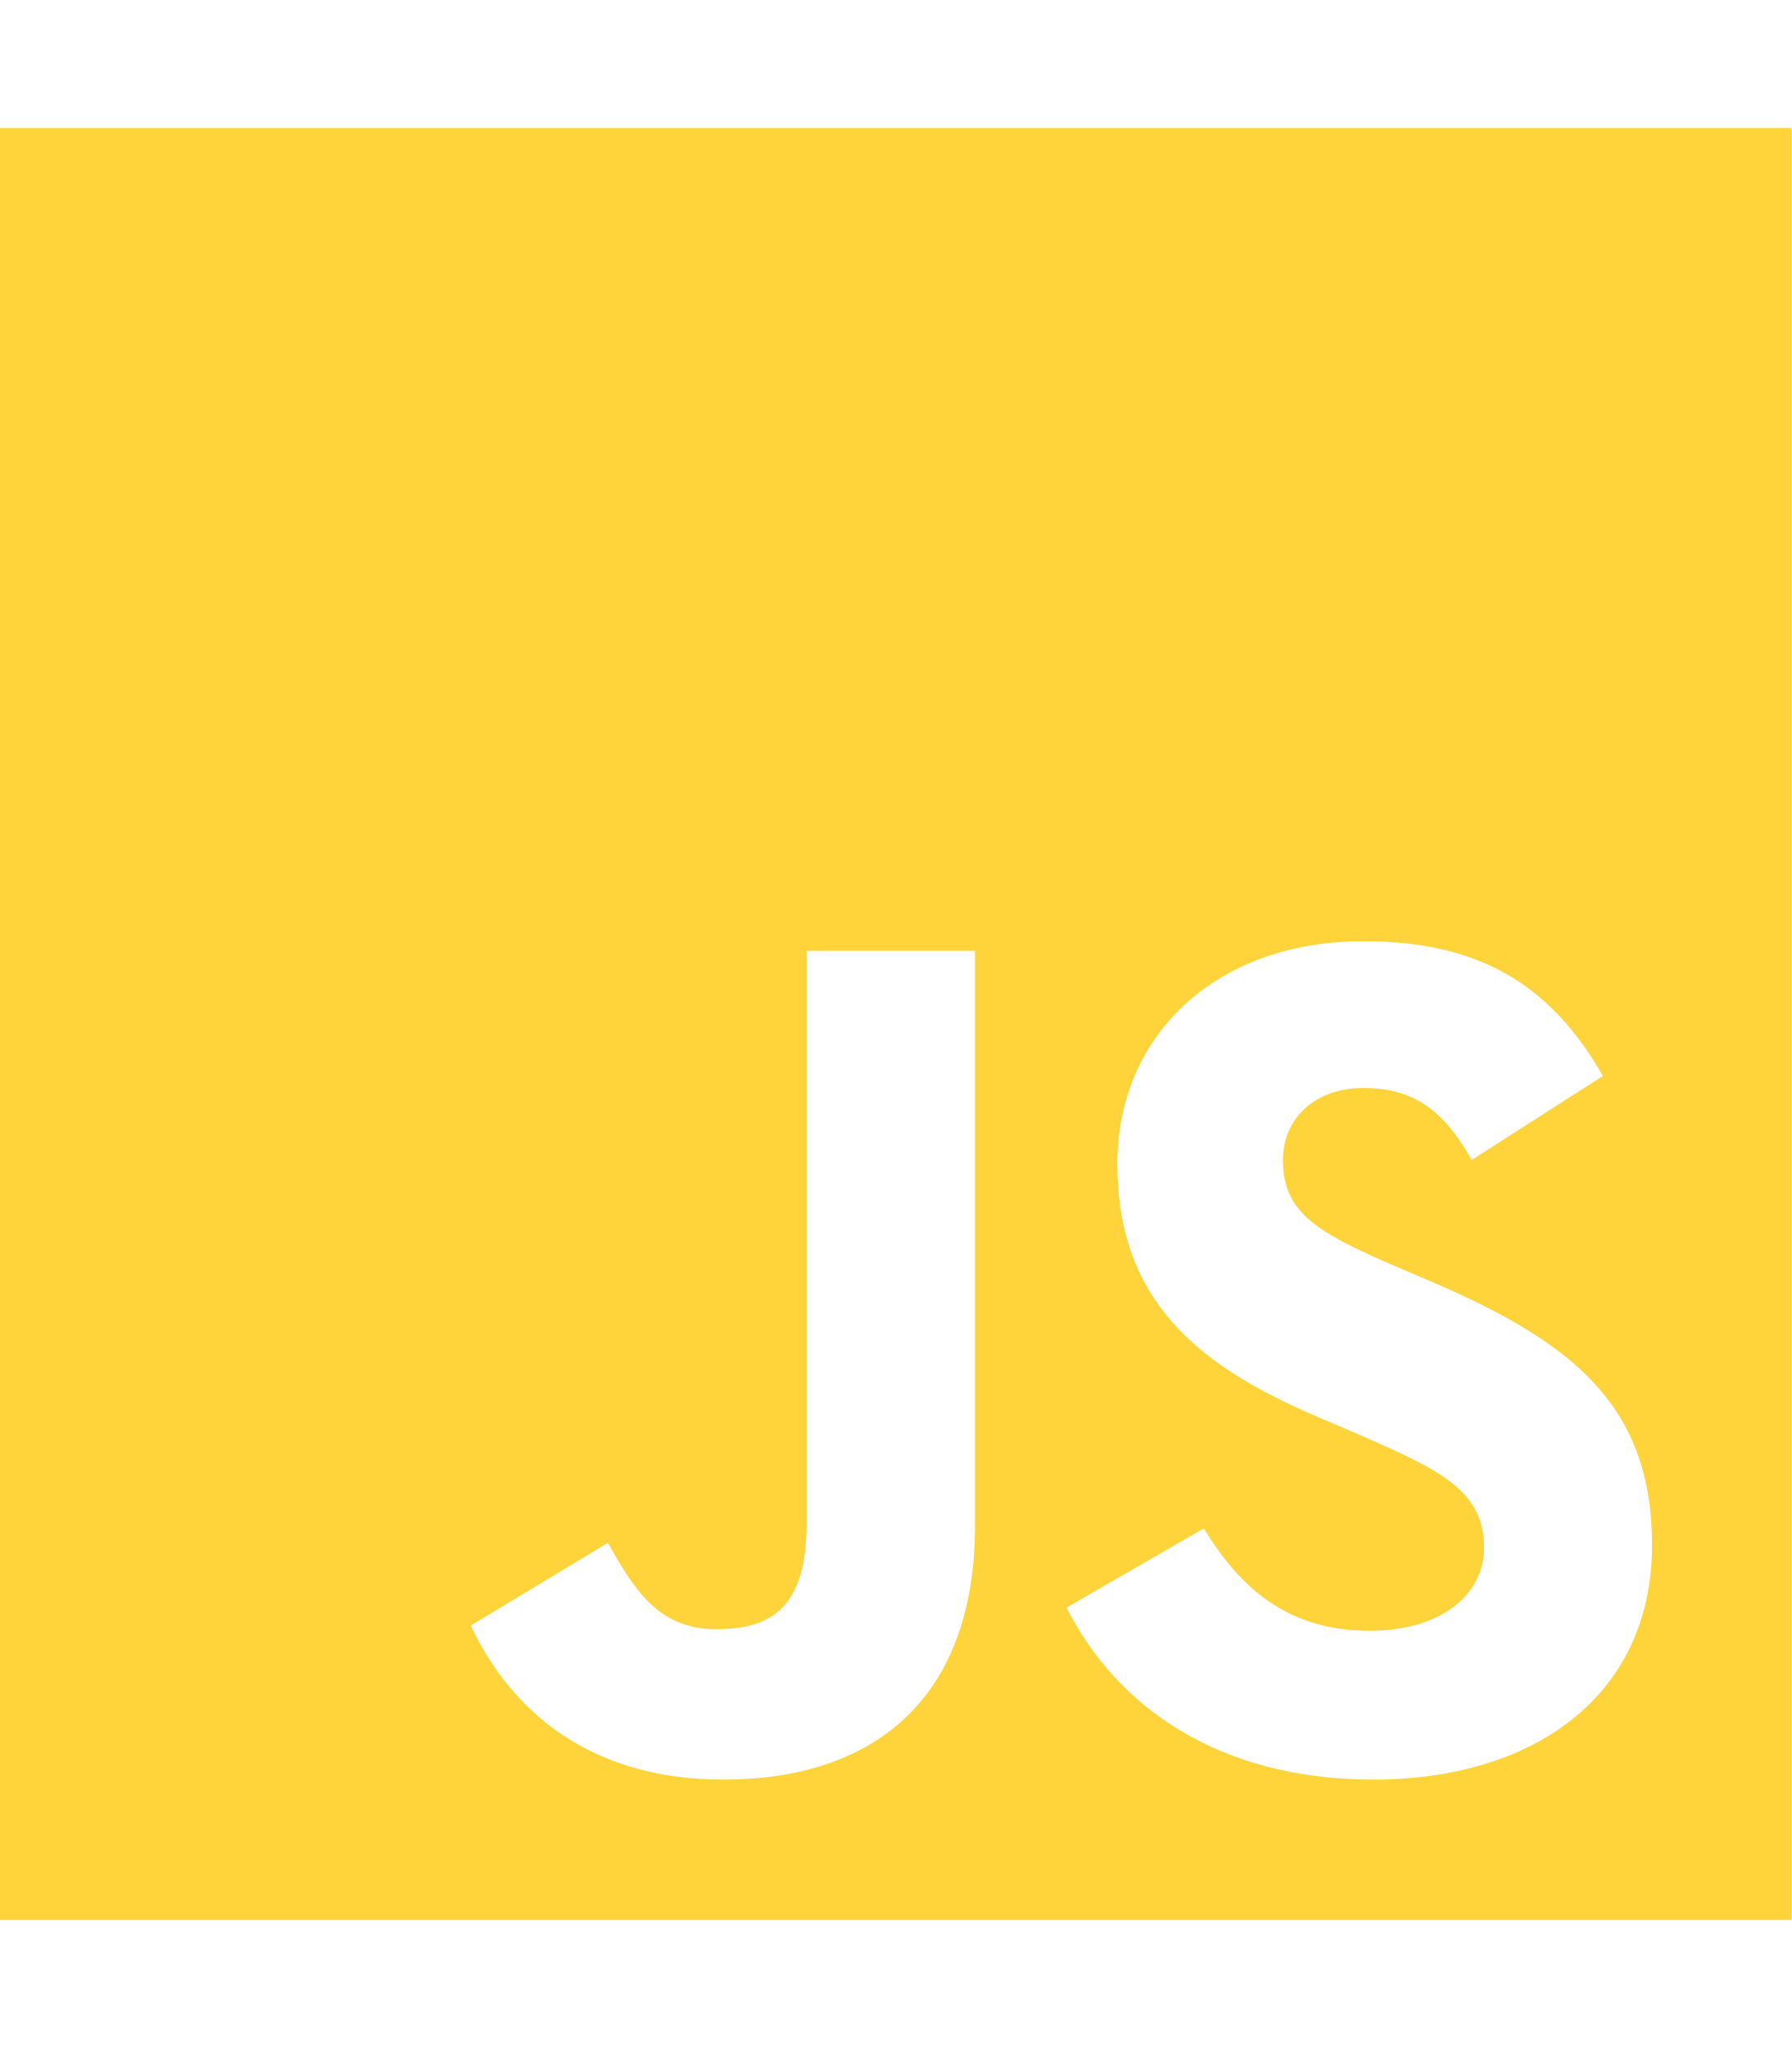
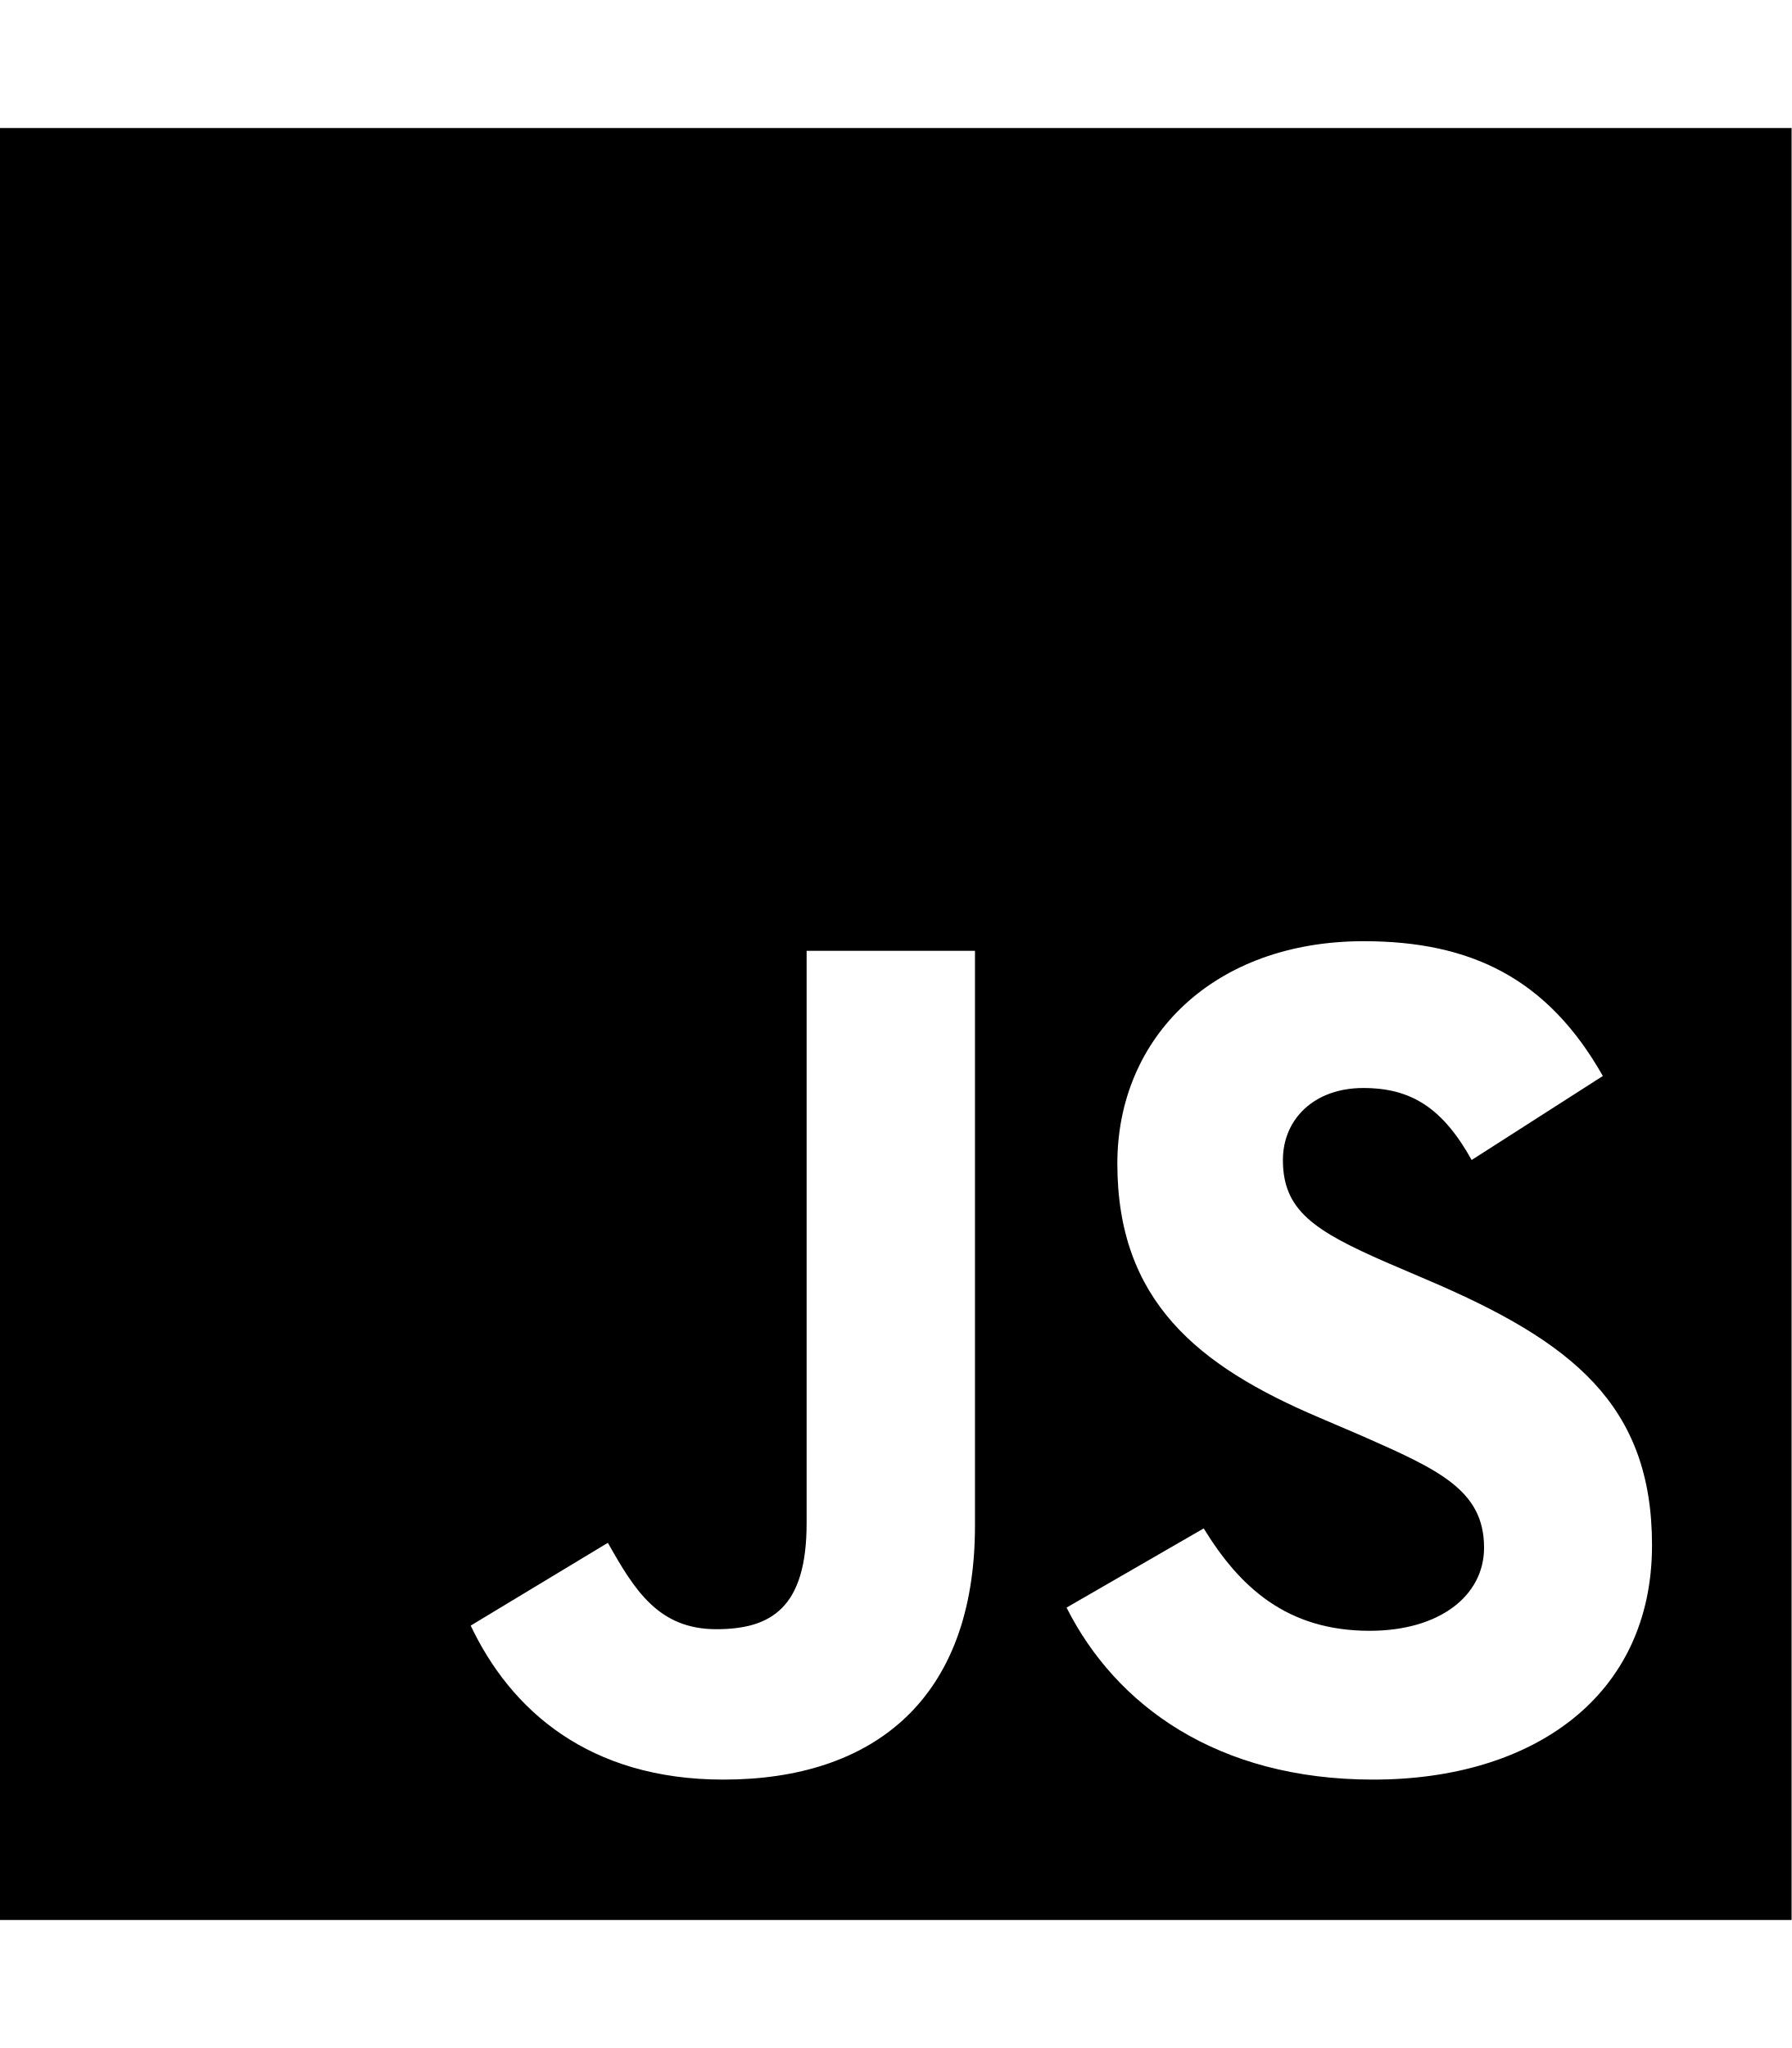
- <svg xmlns="http://www.w3.org/2000/svg" height="14" width="12.25" viewBox="0 0 448 512">
-   <path fill="#FFD43B" d="M0 32v448h448V32H0zm243.8 349.4c0 43.6-25.6 63.5-62.9 63.5-33.7 0-53.2-17.4-63.2-38.5l34.3-20.7c6.6 11.7 12.6 21.6 27.1 21.6 13.8 0 22.6-5.4 22.6-26.5V237.7h42.1v143.7zm99.6 63.5c-39.1 0-64.4-18.6-76.7-43l34.3-19.8c9 14.7 20.8 25.6 41.5 25.6 17.4 0 28.6-8.7 28.6-20.8 0-14.4-11.4-19.5-30.7-28l-10.5-4.5c-30.4-12.9-50.5-29.2-50.5-63.5 0-31.6 24.1-55.6 61.6-55.6 26.8 0 46 9.3 59.8 33.7L368 290c-7.2-12.9-15-18-27.1-18-12.3 0-20.1 7.8-20.1 18 0 12.6 7.8 17.7 25.9 25.6l10.5 4.5c35.8 15.3 55.9 31 55.9 66.2 0 37.8-29.8 58.6-69.7 58.6z" />
+ <svg xmlns="http://www.w3.org/2000/svg" viewBox="0 0 448 512">
+   <path fill="#000000" d="M0 32v448h448V32H0zm243.8 349.4c0 43.6-25.6 63.5-62.9 63.5-33.7 0-53.2-17.4-63.2-38.5l34.3-20.7c6.6 11.7 12.6 21.6 27.1 21.6 13.8 0 22.6-5.4 22.6-26.5V237.7h42.1v143.7zm99.6 63.5c-39.1 0-64.4-18.6-76.7-43l34.3-19.8c9 14.7 20.8 25.6 41.5 25.6 17.4 0 28.6-8.7 28.6-20.8 0-14.4-11.4-19.5-30.7-28l-10.5-4.5c-30.4-12.9-50.5-29.2-50.5-63.5 0-31.6 24.1-55.6 61.6-55.6 26.8 0 46 9.3 59.8 33.7L368 290c-7.2-12.9-15-18-27.1-18-12.3 0-20.1 7.8-20.1 18 0 12.6 7.8 17.7 25.9 25.6l10.5 4.5c35.8 15.3 55.9 31 55.9 66.2 0 37.8-29.8 58.6-69.7 58.6z" />
</svg>
